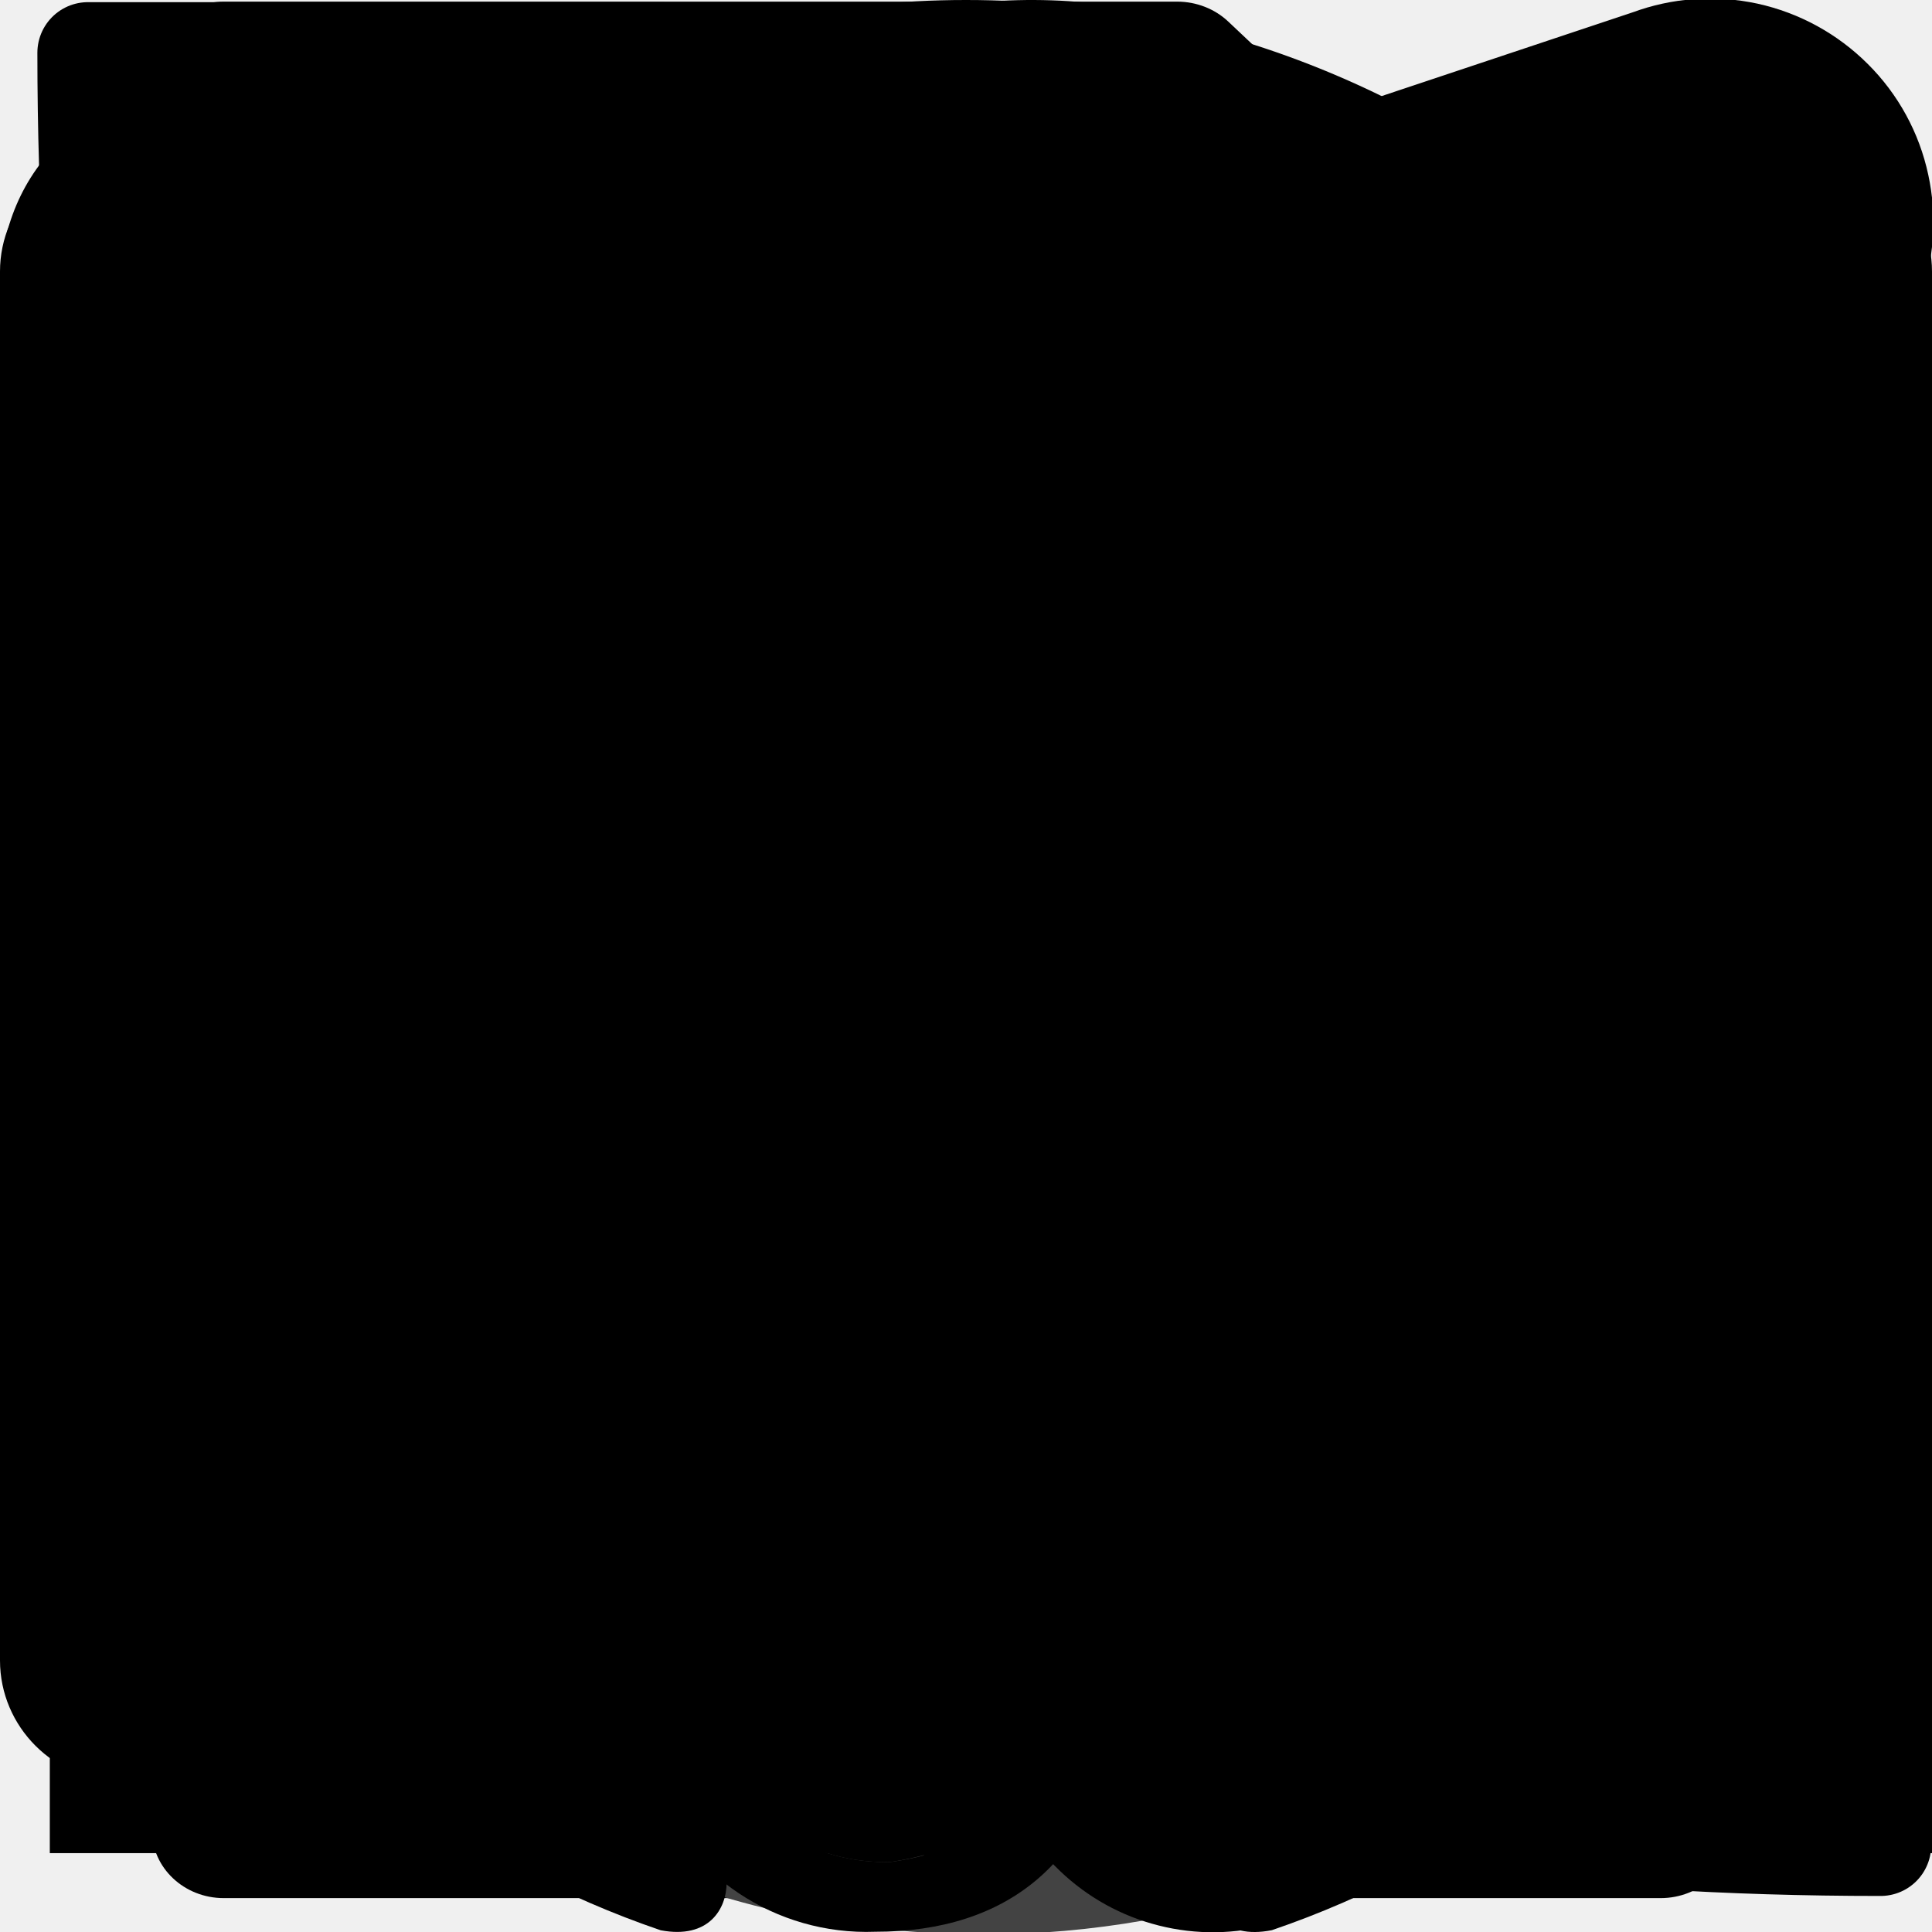
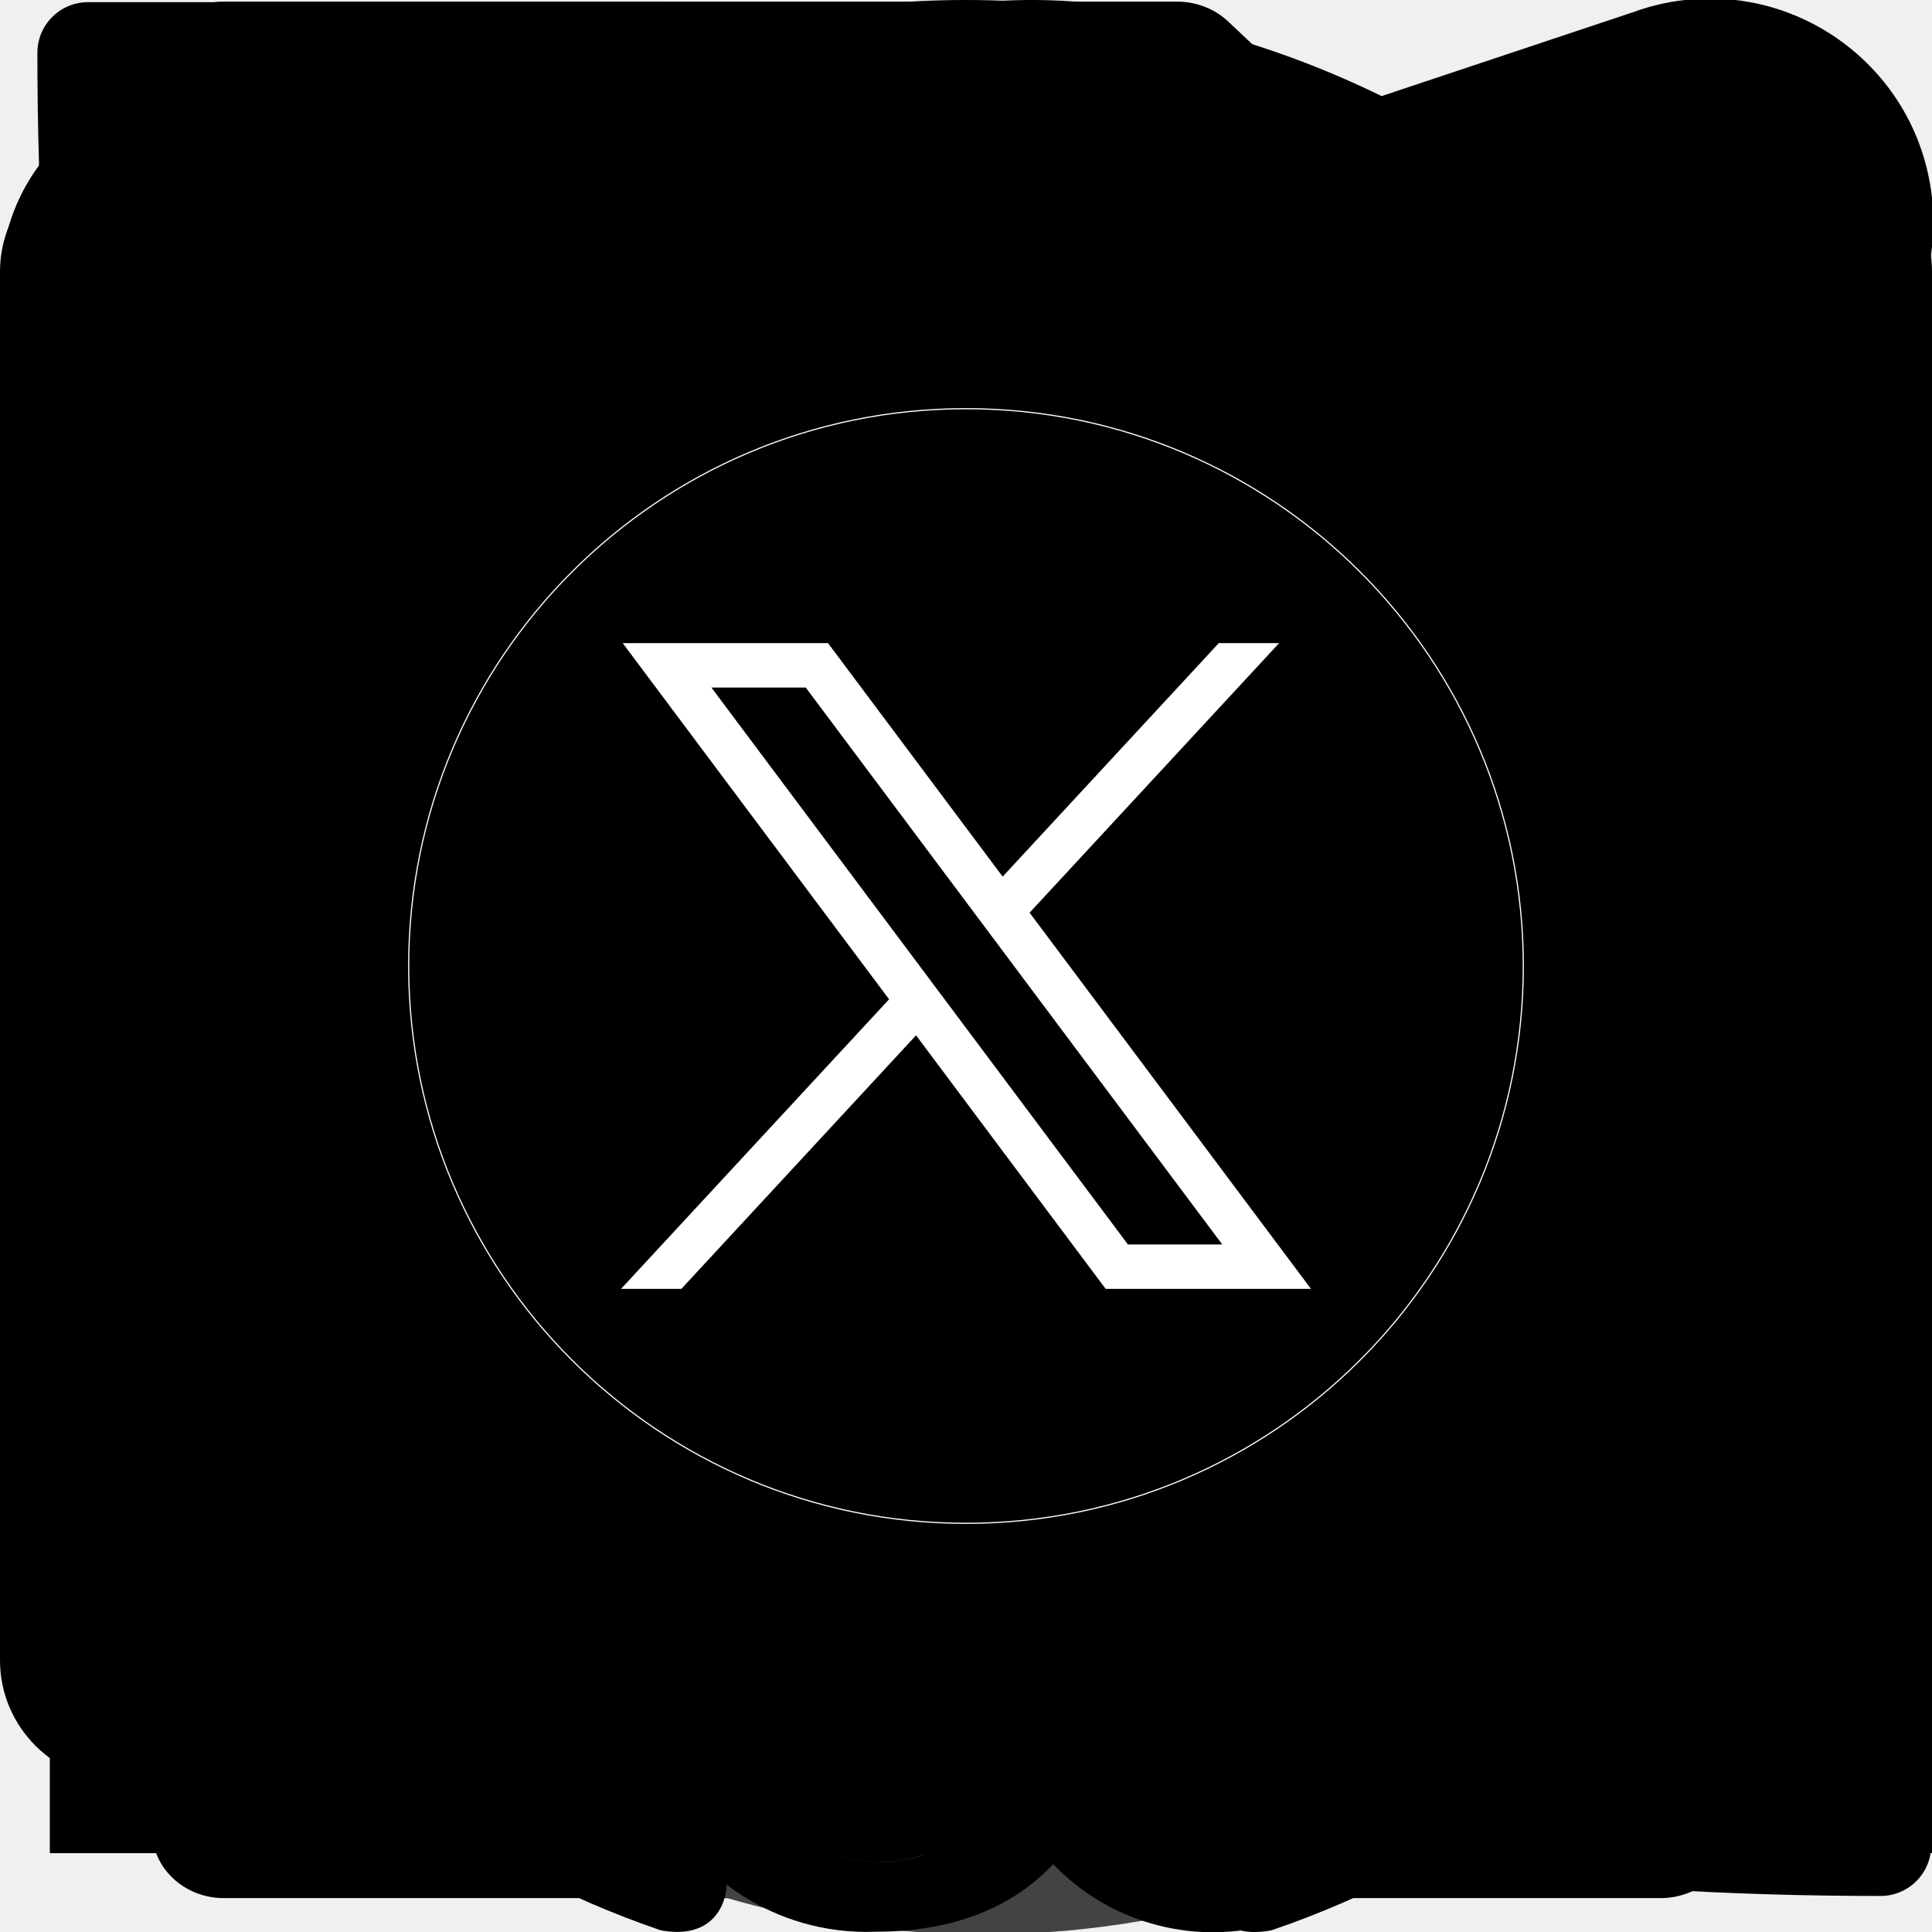
<svg xmlns="http://www.w3.org/2000/svg">
  <svg id="home" viewBox="0 0 28 28" fill="none">
    <path d="M22.602 7.692L16.106 3.147C14.335 1.906 11.617 1.974 9.914 3.293L4.263 7.703C3.135 8.583 2.244 10.388 2.244 11.809V19.591C2.244 22.467 4.579 24.813 7.455 24.813H19.613C22.489 24.813 24.824 22.479 24.824 19.602V11.956C24.824 10.433 23.843 8.561 22.602 7.692ZM14.38 20.302C14.38 20.764 13.997 21.148 13.534 21.148C13.072 21.148 12.688 20.764 12.688 20.302V16.918C12.688 16.456 13.072 16.072 13.534 16.072C13.997 16.072 14.38 16.456 14.38 16.918V20.302Z" fill="currentColor" />
  </svg>
  <svg id="user" viewBox="0 0 28 28" fill="none">
    <path d="M25.14 14C25.14 7.785 20.076 2.721 13.862 2.721C7.647 2.721 2.583 7.785 2.583 14C2.583 17.271 3.993 20.215 6.226 22.279C6.226 22.29 6.226 22.29 6.215 22.301C6.328 22.414 6.463 22.504 6.576 22.606C6.643 22.662 6.7 22.718 6.767 22.764C6.97 22.933 7.196 23.091 7.41 23.249C7.489 23.305 7.557 23.35 7.636 23.407C7.85 23.553 8.076 23.689 8.313 23.813C8.392 23.858 8.482 23.914 8.561 23.959C8.786 24.083 9.023 24.196 9.271 24.297C9.362 24.343 9.452 24.388 9.542 24.422C9.79 24.523 10.038 24.613 10.286 24.692C10.377 24.726 10.467 24.76 10.557 24.782C10.828 24.861 11.098 24.929 11.369 24.997C11.448 25.019 11.527 25.042 11.617 25.053C11.933 25.121 12.249 25.166 12.576 25.2C12.621 25.2 12.666 25.211 12.711 25.222C13.095 25.256 13.478 25.279 13.862 25.279C14.245 25.279 14.629 25.256 15.001 25.222C15.046 25.222 15.091 25.211 15.136 25.2C15.463 25.166 15.779 25.121 16.095 25.053C16.174 25.042 16.253 25.008 16.343 24.997C16.614 24.929 16.896 24.873 17.155 24.782C17.245 24.749 17.336 24.715 17.426 24.692C17.674 24.602 17.933 24.523 18.17 24.422C18.261 24.388 18.351 24.343 18.441 24.297C18.678 24.196 18.915 24.083 19.151 23.959C19.242 23.914 19.321 23.858 19.4 23.813C19.625 23.677 19.851 23.553 20.076 23.407C20.155 23.361 20.223 23.305 20.302 23.249C20.527 23.091 20.742 22.933 20.945 22.764C21.012 22.707 21.069 22.651 21.137 22.606C21.261 22.504 21.385 22.403 21.497 22.301C21.497 22.29 21.497 22.29 21.486 22.279C23.731 20.215 25.14 17.271 25.14 14ZM19.433 19.606C16.377 17.553 11.369 17.553 8.29 19.606C7.794 19.933 7.388 20.316 7.049 20.733C5.335 18.997 4.275 16.617 4.275 14C4.275 8.71 8.572 4.413 13.862 4.413C19.151 4.413 23.449 8.71 23.449 14C23.449 16.617 22.389 18.997 20.674 20.733C20.347 20.316 19.93 19.933 19.433 19.606Z" fill="currentColor" />
    <path d="M13.861 8.282C11.527 8.282 9.632 10.177 9.632 12.511C9.632 14.801 11.425 16.662 13.805 16.73C13.839 16.73 13.884 16.73 13.906 16.73C13.929 16.73 13.963 16.73 13.985 16.73C13.997 16.73 14.008 16.73 14.008 16.73C16.286 16.651 18.08 14.801 18.091 12.511C18.091 10.177 16.196 8.282 13.861 8.282Z" fill="currentColor" />
  </svg>
  <svg id="user_input" viewBox="0 0 24 24" fill="none">
    <path d="M16 7C16 8.061 15.579 9.078 14.828 9.828C14.078 10.579 13.061 11 12 11C10.939 11 9.922 10.579 9.172 9.828C8.421 9.078 8 8.061 8 7C8 5.939 8.421 4.922 9.172 4.172C9.922 3.421 10.939 3 12 3C13.061 3 14.078 3.421 14.828 4.172C15.579 4.922 16 5.939 16 7ZM12 14C10.143 14 8.363 14.738 7.05 16.05C5.737 17.363 5 19.143 5 21H19C19 19.143 18.262 17.363 16.95 16.05C15.637 14.738 13.857 14 12 14Z" stroke="currentColor" stroke-width="2" stroke-linecap="round" stroke-linejoin="round" />
  </svg>
  <svg id="folder" viewBox="0 0 28 28" fill="none">
    <path d="M24.976 12.872V19.639C24.976 24.151 23.849 25.279 19.337 25.279H8.058C3.547 25.279 2.419 24.151 2.419 19.639V8.361C2.419 3.849 3.547 2.721 8.058 2.721H9.75C11.442 2.721 11.814 3.218 12.457 4.075L14.149 6.331C14.577 6.894 14.826 7.233 15.953 7.233H19.337C23.849 7.233 24.976 8.361 24.976 12.872Z" fill="currentColor" stroke="currentColor" stroke-width="1.015" stroke-miterlimit="10" />
    <path opacity="0.4" d="M9.187 2.721H19.337C21.593 2.721 22.721 3.849 22.721 6.105V7.661" stroke="currentColor" stroke-width="1.015" stroke-miterlimit="10" stroke-linecap="round" stroke-linejoin="round" />
  </svg>
  <svg id="contact" viewBox="0 0 28 28" fill="none">
    <path d="M21.147 16.143H18.927C18.793 16.143 18.662 16.183 18.551 16.257L15.891 18.038C15.485 18.308 15.011 18.433 14.549 18.433C14.154 18.433 13.759 18.342 13.398 18.139C12.757 17.8 12.316 17.126 12.174 16.408C12.116 16.114 11.925 15.852 11.647 15.741C11.005 15.485 10.431 15.115 9.958 14.643C8.988 13.673 8.458 12.308 8.458 10.786V6.387V5.654C8.458 5.28 8.155 4.977 7.781 4.977H7.33C4.285 4.977 2.255 6.5 2.255 10.053V16.143C2.255 19.696 4.285 21.218 7.33 21.218H11.56V24.433H8.345C7.883 24.433 7.5 24.816 7.5 25.279C7.5 25.741 7.883 26.125 8.345 26.125H16.466C16.928 26.125 17.312 25.741 17.312 25.279C17.312 24.816 16.928 24.433 16.466 24.433H13.252V21.218H17.481C20.326 21.218 22.284 19.89 22.53 16.82C22.56 16.447 22.254 16.143 21.88 16.143H21.147Z" fill="currentColor" />
    <path d="M21.146 2.721H13.815C12.134 2.721 10.871 3.579 10.375 4.977C10.228 5.406 10.149 5.879 10.149 6.387V10.786C10.149 11.88 10.51 12.805 11.153 13.447C11.796 14.09 12.721 14.451 13.815 14.451V16.019C13.815 16.594 14.469 16.944 14.954 16.628L18.214 14.451H21.146C21.654 14.451 22.127 14.372 22.556 14.226C23.955 13.729 24.812 12.466 24.812 10.786V6.387C24.812 4.188 23.346 2.721 21.146 2.721ZM14.232 9.489C13.759 9.489 13.386 9.105 13.386 8.643C13.386 8.18 13.759 7.797 14.232 7.797C14.706 7.797 15.078 8.18 15.078 8.643C15.078 9.105 14.706 9.489 14.232 9.489ZM17.413 9.489C16.939 9.489 16.567 9.105 16.567 8.643C16.567 8.18 16.951 7.797 17.413 7.797C17.875 7.797 18.259 8.18 18.259 8.643C18.259 9.105 17.875 9.489 17.413 9.489ZM20.582 9.489C20.108 9.489 19.736 9.105 19.736 8.643C19.736 8.18 20.12 7.797 20.582 7.797C21.045 7.797 21.428 8.18 21.428 8.643C21.428 9.105 21.045 9.489 20.582 9.489Z" fill="currentColor" />
    <path d="M24.812 6.387V10.786C24.812 12.466 23.955 13.729 22.556 14.226C22.127 14.372 21.654 14.451 21.146 14.451H18.214L14.954 16.628C14.469 16.944 13.815 16.594 13.815 16.019V14.451C12.721 14.451 11.796 14.09 11.153 13.447C10.51 12.805 10.149 11.88 10.149 10.786V6.387C10.149 5.879 10.228 5.406 10.375 4.977C10.871 3.579 12.134 2.721 13.815 2.721H21.146C23.346 2.721 24.812 4.188 24.812 6.387Z" fill="currentColor" />
  </svg>
  <svg id="pdf" viewBox="0 0 22 26" fill="none">
    <path d="M21.03 6.423C21.212 6.594 21.314 6.824 21.314 7.066V24.632C21.314 25.136 20.882 25.544 20.348 25.544H1.012C0.477 25.544 0.045 25.136 0.045 24.632V0.934C0.045 0.43 0.477 0.022 1.012 0.022H13.843C14.1 0.022 14.348 0.119 14.529 0.29L21.03 6.423ZM19.085 7.485L13.399 2.125V7.485H19.085ZM14.342 16.351C13.883 16.337 13.396 16.37 12.842 16.435C12.108 16.008 11.614 15.422 11.262 14.56L11.295 14.435L11.332 14.288C11.462 13.771 11.532 13.395 11.553 13.015C11.569 12.728 11.552 12.463 11.498 12.218C11.398 11.688 11.001 11.379 10.5 11.36C10.033 11.342 9.604 11.588 9.494 11.968C9.316 12.584 9.42 13.395 9.799 14.777C9.317 15.86 8.68 17.131 8.252 17.84C7.681 18.117 7.237 18.369 6.864 18.649C6.371 19.019 6.064 19.398 5.979 19.797C5.938 19.982 6 20.224 6.141 20.422C6.301 20.646 6.542 20.792 6.831 20.813C7.561 20.866 8.458 20.157 9.448 18.555C9.547 18.524 9.652 18.491 9.781 18.45L10.14 18.335C10.368 18.263 10.533 18.211 10.696 18.161C11.403 17.944 11.937 17.807 12.424 17.729C13.269 18.156 14.246 18.436 14.904 18.436C15.447 18.436 15.815 18.17 15.947 17.752C16.064 17.385 15.971 16.96 15.721 16.725C15.463 16.485 14.987 16.371 14.342 16.351ZM6.85 20.009V19.998L6.854 19.989C6.898 19.881 6.955 19.778 7.023 19.682C7.152 19.495 7.33 19.298 7.551 19.088C7.669 18.975 7.792 18.866 7.937 18.743C7.969 18.715 8.176 18.542 8.215 18.508L8.552 18.211L8.307 18.58C7.935 19.139 7.598 19.542 7.31 19.805C7.204 19.901 7.11 19.973 7.035 20.018C7.01 20.034 6.984 20.048 6.956 20.059C6.944 20.064 6.933 20.067 6.922 20.067C6.91 20.069 6.899 20.067 6.888 20.063C6.877 20.059 6.867 20.051 6.86 20.041C6.853 20.032 6.85 20.02 6.85 20.009ZM10.655 13.791L10.586 13.905L10.544 13.781C10.45 13.501 10.382 13.079 10.363 12.698C10.341 12.265 10.377 12.005 10.522 12.005C10.726 12.005 10.819 12.313 10.826 12.776C10.833 13.183 10.765 13.606 10.654 13.791H10.655ZM10.479 15.457L10.525 15.341L10.588 15.449C10.942 16.054 11.4 16.559 11.904 16.911L12.013 16.987L11.88 17.012C11.387 17.109 10.927 17.253 10.299 17.492C10.364 17.467 9.646 17.745 9.464 17.81L9.305 17.868L9.39 17.729C9.763 17.116 10.107 16.381 10.479 15.457H10.479ZM15.241 17.629C15.004 17.717 14.492 17.638 13.592 17.276L13.364 17.184L13.612 17.167C14.316 17.118 14.814 17.154 15.105 17.254C15.229 17.297 15.311 17.351 15.348 17.413C15.367 17.442 15.373 17.477 15.366 17.51C15.358 17.544 15.337 17.573 15.307 17.592C15.287 17.608 15.265 17.62 15.241 17.629Z" fill="currentColor" />
  </svg>
  <svg id="moon" viewBox="-0.5 0 17 17" version="1.1" class="si-glyph si-glyph-moon-star">
    <defs>

        </defs>
    <g stroke="none" stroke-width="1" fill="none" fill-rule="evenodd">
      <g transform="translate(0, 1)" fill="#434343">
        <path d="M10.705,12.274 C6.901,12.274 3.818,9.189 3.818,5.386 C3.818,3.242 4.798,1.327 6.334,0.065 C2.748,0.892 0.072,4.099 0.072,7.936 C0.072,12.401 3.691,16.021 8.156,16.021 C11.994,16.021 15.199,13.345 16.027,9.758 C14.764,11.295 12.85,12.274 10.705,12.274 L10.705,12.274 Z" class="si-glyph-fill">

                </path>
        <path d="M12.719,0.021 L13.744,2.224 L16.037,2.576 L14.379,4.291 L14.77,6.711 L12.719,5.568 L10.668,6.711 L11.059,4.291 L9.398,2.576 L11.692,2.224 L12.719,0.021 Z" class="si-glyph-fill">

                </path>
      </g>
    </g>
  </svg>
  <svg id="globe" fill="currentColor" viewBox="0 0 32 32" version="1.1">
    <path d="M22.658 10.988h5.172c0.693 1.541 1.107 3.229 1.178 5.012h-5.934c-0.025-1.884-0.181-3.544-0.416-5.012zM20.398 3.896c2.967 1.153 5.402 3.335 6.928 6.090h-4.836c-0.549-2.805-1.383-4.799-2.092-6.090zM16.068 9.986v-6.996c1.066 0.047 2.102 0.216 3.092 0.493 0.75 1.263 1.719 3.372 2.33 6.503h-5.422zM9.489 22.014c-0.234-1.469-0.396-3.119-0.421-5.012h5.998v5.012h-5.577zM9.479 10.988h5.587v5.012h-6.004c0.025-1.886 0.183-3.543 0.417-5.012zM11.988 3.461c0.987-0.266 2.015-0.435 3.078-0.469v6.994h-5.422c0.615-3.148 1.591-5.265 2.344-6.525zM3.661 9.986c1.551-2.8 4.062-4.993 7.096-6.131-0.715 1.29-1.559 3.295-2.114 6.131h-4.982zM8.060 16h-6.060c0.066-1.781 0.467-3.474 1.158-5.012h5.316c-0.233 1.469-0.39 3.128-0.414 5.012zM8.487 22.014h-5.29c-0.694-1.543-1.139-3.224-1.204-5.012h6.071c0.024 1.893 0.188 3.541 0.423 5.012zM8.651 23.016c0.559 2.864 1.416 4.867 2.134 6.142-3.045-1.133-5.557-3.335-7.11-6.142h4.976zM15.066 23.016v6.994c-1.052-0.033-2.067-0.199-3.045-0.46-0.755-1.236-1.736-3.363-2.356-6.534h5.401zM21.471 23.016c-0.617 3.152-1.592 5.271-2.344 6.512-0.979 0.271-2.006 0.418-3.059 0.465v-6.977h5.403zM16.068 17.002h5.998c-0.023 1.893-0.188 3.542-0.422 5.012h-5.576v-5.012zM22.072 16h-6.004v-5.012h5.586c0.235 1.469 0.393 3.126 0.418 5.012zM23.070 17.002h5.926c-0.066 1.787-0.506 3.468-1.197 5.012h-5.152c0.234-1.471 0.398-3.119 0.423-5.012zM27.318 23.016c-1.521 2.766-3.967 4.949-6.947 6.1 0.715-1.276 1.561-3.266 2.113-6.1h4.834z" />
  </svg>
  <svg id="lang" viewBox="0 0 24 24" fill="none">
    <path d="M2 12C2 17.523 6.477 22 12 22C17.523 22 22 17.523 22 12C22 6.477 17.523 2 12 2C6.477 2 2 6.477 2 12Z" stroke="currentColor" stroke-width="1.5" stroke-linecap="round" stroke-linejoin="round" />
    <path d="M13 2.049C13 2.049 16 6 16 12C16 18 13 21.951 13 21.951" stroke="currentColor" stroke-width="1.5" stroke-linecap="round" stroke-linejoin="round" />
    <path d="M11 21.951C11 21.951 8 18 8 12C8 6 11 2.049 11 2.049" stroke="currentColor" stroke-width="1.5" stroke-linecap="round" stroke-linejoin="round" />
    <path d="M2.63 15.5H21.37" stroke="currentColor" stroke-width="1.5" stroke-linecap="round" stroke-linejoin="round" />
    <path d="M2.63 8.5H21.37" stroke="currentColor" stroke-width="1.5" stroke-linecap="round" stroke-linejoin="round" />
  </svg>
  <svg id="love" viewBox="0 0 128 128" aria-hidden="true" role="img" class="iconify iconify--noto" preserveAspectRatio="xMidYMid meet">
    <path d="M64.8 120.71c3.68 0 32.11-24.18 48.7-44.07c15.96-19.14 10.2-41.74 6.69-48.03c-4.15-7.43-56.94 17.01-56.94 17.01S14.07 17.99 10.39 23.99C5.4 32.13-1.59 53.54 12.52 73.45C27.5 94.6 60.85 120.71 64.8 120.71z" fill="#db0a28" />
    <path d="M64.55 114.2s52.26-38.68 56.75-62.3c4.25-22.37-4.45-33.22-15.16-38.45C78.99.19 65.29 26.21 64 26.21S49.95.14 23.7 11.42C9.24 17.63 3.18 34.53 8.91 53.57c8.41 27.94 55.64 60.63 55.64 60.63z" fill="#ff262e" />
  </svg>
  <svg id="Github" viewBox="0 0 20 20" version="1.1">
    <defs>

        </defs>
    <g id="Page-1" stroke="none" stroke-width="1" fill="none" fill-rule="evenodd">
      <g id="Dribbble-Light-Preview" transform="translate(-140, -7559)" fill="currentColor">
        <g id="icons" transform="translate(56, 160)">
          <path d="M94,7399 C99.523,7399 104,7403.59 104,7409.253 C104,7413.782 101.138,7417.624 97.167,7418.981 C96.66,7419.082 96.48,7418.762 96.48,7418.489 C96.48,7418.151 96.492,7417.047 96.492,7415.675 C96.492,7414.719 96.172,7414.095 95.813,7413.777 C98.04,7413.523 100.38,7412.656 100.38,7408.718 C100.38,7407.598 99.992,7406.684 99.35,7405.966 C99.454,7405.707 99.797,7404.664 99.252,7403.252 C99.252,7403.252 98.414,7402.977 96.505,7404.303 C95.706,7404.076 94.85,7403.962 94,7403.958 C93.15,7403.962 92.295,7404.076 91.497,7404.303 C89.586,7402.977 88.746,7403.252 88.746,7403.252 C88.203,7404.664 88.546,7405.707 88.649,7405.966 C88.01,7406.684 87.619,7407.598 87.619,7408.718 C87.619,7412.646 89.954,7413.526 92.175,7413.785 C91.889,7414.041 91.63,7414.493 91.54,7415.156 C90.97,7415.418 89.522,7415.871 88.63,7414.304 C88.63,7414.304 88.101,7413.319 87.097,7413.247 C87.097,7413.247 86.122,7413.234 87.029,7413.87 C87.029,7413.87 87.684,7414.185 88.139,7415.37 C88.139,7415.37 88.726,7417.2 91.508,7416.58 C91.513,7417.437 91.522,7418.245 91.522,7418.489 C91.522,7418.76 91.338,7419.077 90.839,7418.982 C86.865,7417.627 84,7413.783 84,7409.253 C84,7403.59 88.478,7399 94,7399" id="github-[#142]">

                    </path>
        </g>
      </g>
    </g>
  </svg>
  <svg id="Linkedin" fill="currentColor" version="1.1" viewBox="-271 283.9 256 235.1" xml:space="preserve">
    <g>
      <rect x="-264.4" y="359.3" width="49.9" height="159.7" />
      <path d="M-240.5,283.9c-18.4,0-30.5,11.9-30.5,27.7c0,15.5,11.7,27.7,29.8,27.7h0.4c18.8,0,30.5-12.3,30.4-27.7   C-210.8,295.8-222.1,283.9-240.5,283.9z" />
      <path d="M-78.2,357.8c-28.6,0-46.5,15.6-49.8,26.6v-25.1h-56.1c0.7,13.3,0,159.7,0,159.7h56.1v-86.3c0-4.9-0.2-9.7,1.2-13.1   c3.8-9.6,12.1-19.6,27-19.6c19.5,0,28.3,14.8,28.3,36.4V519h56.6v-88.8C-14.9,380.8-42.7,357.8-78.2,357.8z" />
    </g>
  </svg>
  <svg id="Telegram" viewBox="0 0 48 48" fill="none">
    <path d="M41.419 7.309C41.419 7.309 45.305 5.794 44.981 9.473C44.873 10.988 43.902 16.291 43.146 22.026L40.556 39.016C40.556 39.016 40.34 41.505 38.397 41.938C36.455 42.37 33.541 40.423 33.001 39.99C32.569 39.665 24.907 34.795 22.209 32.415C21.453 31.765 20.59 30.467 22.317 28.952L33.649 18.131C34.944 16.832 36.239 13.802 30.843 17.481L15.733 27.762C15.733 27.762 14.006 28.844 10.769 27.87L3.753 25.706C3.753 25.706 1.163 24.082 5.588 22.459C16.381 17.373 29.655 12.179 41.419 7.309Z" fill="currentColor" />
  </svg>
  <svg id="arrow" viewBox="0 0 24 24" fill="none">
    <path d="M10 7L15 12L10 17" stroke="currentColor" stroke-width="1.5" stroke-linecap="round" stroke-linejoin="round" />
  </svg>
  <svg id="eye_open" viewBox="0 0 24 24" fill="none">
    <path d="M12 5C5.636 5 2 12 2 12C2 12 5.636 19 12 19C18.364 19 22 12 22 12C22 12 18.364 5 12 5Z" stroke="currentColor" stroke-width="1.5" stroke-linecap="round" stroke-linejoin="round" />
    <path d="M12 15C13.657 15 15 13.657 15 12C15 10.343 13.657 9 12 9C10.343 9 9 10.343 9 12C9 13.657 10.343 15 12 15Z" stroke="currentColor" stroke-width="1.5" stroke-linecap="round" stroke-linejoin="round" />
  </svg>
  <svg id="eye_close" viewBox="0 0 24 24" fill="none">
    <path d="M22 12C22 12 21.308 13.332 20 14.834M10 5.236C10.324 5.158 10.658 5.098 11 5.058C11.325 5.02 11.659 5 12 5C14.878 5 17.198 6.432 18.876 8M12 9C12.351 9 12.687 9.06 13 9.171C13.852 9.472 14.528 10.148 14.829 11C14.94 11.313 15 11.649 15 12M3 3L21 21M12 15C11.649 15 11.313 14.94 11 14.829C10.148 14.528 9.472 13.852 9.171 13C9.114 12.839 9.07 12.672 9.041 12.5M4.147 9C3.839 9.345 3.562 9.682 3.319 10C2.453 11.128 2 12 2 12C2 12 5.636 19 12 19C12.341 19 12.675 18.98 13 18.942" stroke="currentColor" stroke-width="1.5" stroke-linecap="round" stroke-linejoin="round" />
  </svg>
  <svg id="edu" viewBox="0 0 48 48" fill="none">
    <path d="M33.66 31.28C35 30.4 36.76 31.36 36.76 32.96V35.54C36.76 38.08 34.78 40.8 32.4 41.6L26.02 43.72C24.9 44.1 23.08 44.1 21.98 43.72L15.6 41.6C13.2 40.8 11.24 38.08 11.24 35.54V32.94C11.24 31.36 13 30.4 14.32 31.26L18.44 33.94C20.02 35 22.02 35.52 24.02 35.52C26.02 35.52 28.02 35 29.6 33.94L33.66 31.28Z" fill="currentColor" />
    <path d="M39.96 12.92L27.98 5.06C25.82 3.64 22.26 3.64 20.1 5.06L8.06 12.92C4.2 15.42 4.2 21.08 8.06 23.6L11.26 25.68L20.1 31.44C22.26 32.86 25.82 32.86 27.98 31.44L36.76 25.68L39.5 23.88V30C39.5 30.82 40.18 31.5 41 31.5C41.82 31.5 42.5 30.82 42.5 30V20.16C43.3 17.58 42.48 14.58 39.96 12.92Z" fill="currentColor" />
  </svg>
  <svg id="close" viewBox="0 0 24 24" fill="none">
    <g id="Menu / Close_LG">
      <path id="Vector" d="M21 21L12 12M12 12L3 3M12 12L21 3M12 12L3 21" stroke="currentColor" stroke-width="2" stroke-linecap="round" stroke-linejoin="round" />
    </g>
  </svg>
  <svg fill="currentColor" id="img" viewBox="0 0 32 32" version="1.1">
    <path d="M30 2.497h-28c-1.099 0-2 0.901-2 2v23.006c0 1.099 0.9 2 2 2h28c1.099 0 2-0.901 2-2v-23.006c0-1.099-0.901-2-2-2zM30 27.503l-28-0v-5.892l8.027-7.779 8.275 8.265c0.341 0.414 0.948 0.361 1.379 0.035l3.652-3.306 6.587 6.762c0.025 0.025 0.053 0.044 0.080 0.065v1.85zM30 22.806l-5.876-6.013c-0.357-0.352-0.915-0.387-1.311-0.086l-3.768 3.282-8.28-8.19c-0.177-0.214-0.432-0.344-0.709-0.363-0.275-0.010-0.547 0.080-0.749 0.27l-7.309 7.112v-14.322h28v18.309zM23 12.504c1.102 0 1.995-0.894 1.995-1.995s-0.892-1.995-1.995-1.995-1.995 0.894-1.995 1.995c0 1.101 0.892 1.995 1.995 1.995z" />
  </svg>
  <svg id="video" viewBox="0 0 24 24" fill="none">
    <path d="M16 10L18.577 8.454C19.37 7.978 19.767 7.74 20.093 7.771C20.377 7.797 20.637 7.944 20.806 8.174C21 8.438 21 8.901 21 9.826V14.174C21 15.099 21 15.562 20.806 15.826C20.637 16.056 20.377 16.203 20.093 16.23C19.767 16.26 19.37 16.022 18.577 15.546L16 14M6.2 18H12.8C13.92 18 14.48 18 14.908 17.782C15.284 17.59 15.59 17.284 15.782 16.908C16 16.48 16 15.92 16 14.8V9.2C16 8.08 16 7.52 15.782 7.092C15.59 6.716 15.284 6.41 14.908 6.218C14.48 6 13.92 6 12.8 6H6.2C5.08 6 4.52 6 4.092 6.218C3.716 6.41 3.41 6.716 3.218 7.092C3 7.52 3 8.08 3 9.2V14.8C3 15.92 3 16.48 3.218 16.908C3.41 17.284 3.716 17.59 4.092 17.782C4.52 18 5.08 18 6.2 18Z" stroke="currentColor" stroke-width="2" stroke-linecap="round" stroke-linejoin="round" />
  </svg>
  <svg id="play" viewBox="0 0 24 24" fill="none">
    <path d="M20.409 9.353C22.53 10.507 22.53 13.493 20.409 14.647L7.597 21.614C5.534 22.736 3 21.276 3 18.967L3 5.033C3 2.724 5.534 1.264 7.597 2.385L20.409 9.353Z" stroke="currentColor" stroke-width="1.5" />
  </svg>
  <svg id="pause" viewBox="0 0 24 24" fill="none">
    <path fill-rule="evenodd" clip-rule="evenodd" d="M5.948 1.25H6.052C6.95 1.25 7.7 1.25 8.294 1.33C8.922 1.414 9.489 1.6 9.945 2.055C10.4 2.511 10.586 3.078 10.67 3.706C10.75 4.3 10.75 5.05 10.75 5.948V18.052C10.75 18.951 10.75 19.7 10.67 20.294C10.586 20.922 10.4 21.489 9.945 21.945C9.489 22.4 8.922 22.586 8.294 22.67C7.7 22.75 6.95 22.75 6.052 22.75H5.948C5.05 22.75 4.3 22.75 3.706 22.67C3.078 22.586 2.511 22.4 2.055 21.945C1.6 21.489 1.414 20.922 1.33 20.294C1.25 19.7 1.25 18.951 1.25 18.052V5.948C1.25 5.05 1.25 4.3 1.33 3.706C1.414 3.078 1.6 2.511 2.055 2.055C2.511 1.6 3.078 1.414 3.706 1.33C4.3 1.25 5.05 1.25 5.948 1.25ZM3.905 2.817C3.444 2.879 3.246 2.986 3.116 3.116C2.986 3.246 2.879 3.444 2.817 3.905C2.752 4.388 2.75 5.036 2.75 6V18C2.75 18.964 2.752 19.612 2.817 20.095C2.879 20.556 2.986 20.754 3.116 20.884C3.246 21.014 3.444 21.121 3.905 21.183C4.388 21.248 5.036 21.25 6 21.25C6.964 21.25 7.612 21.248 8.095 21.183C8.556 21.121 8.754 21.014 8.884 20.884C9.014 20.754 9.121 20.556 9.183 20.095C9.248 19.612 9.25 18.964 9.25 18V6C9.25 5.036 9.248 4.388 9.183 3.905C9.121 3.444 9.014 3.246 8.884 3.116C8.754 2.986 8.556 2.879 8.095 2.817C7.612 2.752 6.964 2.75 6 2.75C5.036 2.75 4.388 2.752 3.905 2.817ZM17.948 1.25H18.052C18.951 1.25 19.7 1.25 20.294 1.33C20.922 1.414 21.489 1.6 21.945 2.055C22.4 2.511 22.586 3.078 22.67 3.706C22.75 4.3 22.75 5.05 22.75 5.948V18.052C22.75 18.951 22.75 19.7 22.67 20.294C22.586 20.922 22.4 21.489 21.945 21.945C21.489 22.4 20.922 22.586 20.294 22.67C19.7 22.75 18.951 22.75 18.052 22.75H17.948C17.049 22.75 16.3 22.75 15.706 22.67C15.078 22.586 14.511 22.4 14.056 21.945C13.6 21.489 13.414 20.922 13.33 20.294C13.25 19.7 13.25 18.951 13.25 18.052V5.948C13.25 5.05 13.25 4.3 13.33 3.706C13.414 3.078 13.6 2.511 14.056 2.055C14.511 1.6 15.078 1.414 15.706 1.33C16.3 1.25 17.049 1.25 17.948 1.25ZM15.905 2.817C15.444 2.879 15.246 2.986 15.116 3.116C14.986 3.246 14.879 3.444 14.816 3.905C14.752 4.388 14.75 5.036 14.75 6V18C14.75 18.964 14.752 19.612 14.816 20.095C14.879 20.556 14.986 20.754 15.116 20.884C15.246 21.014 15.444 21.121 15.905 21.183C16.388 21.248 17.036 21.25 18 21.25C18.964 21.25 19.612 21.248 20.095 21.183C20.556 21.121 20.754 21.014 20.884 20.884C21.014 20.754 21.121 20.556 21.183 20.095C21.248 19.612 21.25 18.964 21.25 18V6C21.25 5.036 21.248 4.388 21.183 3.905C21.121 3.444 21.014 3.246 20.884 3.116C20.754 2.986 20.556 2.879 20.095 2.817C19.612 2.752 18.964 2.75 18 2.75C17.036 2.75 16.388 2.752 15.905 2.817Z" fill="currentColor" />
  </svg>
  <svg id="zoom" viewBox="0 0 24 24" fill="none">
    <path d="M14.954 14.946L21 21M17 10C17 13.866 13.866 17 10 17C6.134 17 3 13.866 3 10C3 6.134 6.134 3 10 3C13.866 3 17 6.134 17 10Z" stroke="currentColor" stroke-width="2" stroke-linecap="round" stroke-linejoin="round" />
  </svg>
  <svg id="phone" viewBox="0 0 39 39" fill="none">
    <path d="M1.776 1.065C1.776 25.672 13.355 37.251 37.962 37.251V25.672L27.829 22.777L24.935 27.119C19.145 27.119 11.908 19.882 11.908 14.092L16.25 11.197L13.355 1.065H1.776Z" stroke="currentColor" stroke-width="2.043" stroke-linecap="round" stroke-linejoin="round" />
  </svg>
  <svg id="location" viewBox="0 0 35 45" fill="none">
    <path d="M31.401 17.929C31.401 14.25 29.939 10.721 27.337 8.119C24.735 5.517 21.206 4.055 17.527 4.055C13.847 4.055 10.318 5.517 7.716 8.119C5.114 10.721 3.652 14.25 3.652 17.929C3.652 23.621 8.206 31.039 17.527 39.925C26.847 31.039 31.401 23.621 31.401 17.929ZM17.527 44.136C6.221 33.86 0.569 25.122 0.569 17.929C0.569 13.432 2.356 9.119 5.536 5.939C8.716 2.759 13.029 0.972 17.527 0.972C22.024 0.972 26.337 2.759 29.517 5.939C32.697 9.119 34.484 13.432 34.484 17.929C34.484 25.122 28.833 33.86 17.527 44.136Z" fill="currentColor" />
    <path d="M17.527 22.554C18.753 22.554 19.93 22.067 20.797 21.199C21.664 20.332 22.151 19.156 22.151 17.929C22.151 16.703 21.664 15.526 20.797 14.659C19.93 13.792 18.753 13.305 17.527 13.305C16.3 13.305 15.124 13.792 14.257 14.659C13.389 15.526 12.902 16.703 12.902 17.929C12.902 19.156 13.389 20.332 14.257 21.199C15.124 22.067 16.3 22.554 17.527 22.554ZM17.527 25.637C15.482 25.637 13.522 24.825 12.076 23.38C10.631 21.934 9.819 19.973 9.819 17.929C9.819 15.885 10.631 13.924 12.076 12.479C13.522 11.033 15.482 10.221 17.527 10.221C19.571 10.221 21.532 11.033 22.977 12.479C24.422 13.924 25.235 15.885 25.235 17.929C25.235 19.973 24.422 21.934 22.977 23.38C21.532 24.825 19.571 25.637 17.527 25.637Z" fill="currentColor" />
  </svg>
  <svg id="mail" viewBox="0 0 32 32" fill="none">
    <path d="M29 9V23C29 23.53 28.789 24.039 28.414 24.414C28.039 24.789 27.53 25 27 25H5C4.47 25 3.961 24.789 3.586 24.414C3.211 24.039 3 23.53 3 23V9M29 9C29 8.47 28.789 7.961 28.414 7.586C28.039 7.211 27.53 7 27 7H5C4.47 7 3.961 7.211 3.586 7.586C3.211 7.961 3 8.47 3 9M29 9L17.138 17.212C16.804 17.443 16.407 17.567 16 17.567C15.593 17.567 15.196 17.443 14.862 17.212L3 9" stroke="currentColor" stroke-width="2" stroke-linecap="round" stroke-linejoin="round" />
  </svg>
  <svg id="send" viewBox="0 0 14 14" fill="none">
    <g clip-path="url(#clip0_244_16)">
      <path d="M3.57 8.74L0.83 6C0.701 5.871 0.606 5.712 0.554 5.538C0.501 5.363 0.493 5.178 0.53 5C0.566 4.804 0.653 4.62 0.783 4.469C0.913 4.318 1.081 4.204 1.27 4.14L12 0.56C12.201 0.485 12.419 0.47 12.629 0.515C12.838 0.561 13.03 0.666 13.182 0.818C13.334 0.969 13.439 1.161 13.484 1.371C13.53 1.581 13.515 1.799 13.44 2L9.86 12.73C9.8 12.912 9.694 13.076 9.552 13.206C9.41 13.335 9.237 13.426 9.05 13.47C8.864 13.516 8.669 13.512 8.485 13.459C8.301 13.407 8.134 13.307 8 13.17L5.82 11L3.48 12.21L3.57 8.74ZM3.57 8.74L13.12 0.78" stroke="currentColor" stroke-linecap="round" stroke-linejoin="round" />
    </g>
    <defs>
      <clipPath id="clip0_244_16">
        <rect width="14" height="14" fill="transparent" />
      </clipPath>
    </defs>
  </svg>
  <svg id="subject" viewBox="-39.34 0 230.34 230.34">
    <g id="Layer_2" data-name="Layer 2">
      <g id="Layer_1-2" data-name="Layer 1">
        <path d="M92.17,118.09c-.87,3-2,5.42-2.19,7.88-.73,9.66-2.85,19.27-1,29.06.62,3.32-.43,4.7-3.49,6a19.65,19.65,0,0,1-4.08,1.26,62.72,62.72,0,0,1-28.93-.9,46.2,46.2,0,0,1-7.8-3.54c-3.16-1.56-4.35-4.18-4.37-7.7,0-13.46-.53-26.91-.26-40.36.13-6.54,1.4-13.07,2.45-19.56A31.16,31.16,0,0,1,48,77.63c4.15-1.38,8.45-.92,12.7-.86a83.38,83.38,0,0,0,23.79-3c3.65-1,6.89-2.76,9-6.16a9.27,9.27,0,0,0,.49-9.74C89.2,48.57,82,44.93,72,47.79c-14.47,4.13-25.56,12.5-31.67,26.72-2.92,6.8-5,7.77-11.79,5.93a16.71,16.71,0,0,1-4.79-1.84C16.57,73.9,9.43,69.14,2.39,64.23.1,62.64-.4,60.33.28,57.41a34.36,34.36,0,0,1,6.2-13.08A152.75,152.75,0,0,1,41.1,11.24C48.57,6,57.21,4,65.89,2.08,76.63-.3,87.27-.87,98.22,1.6A52.15,52.15,0,0,1,126,17.54c4.64,5.06,9,10.39,13.23,15.81a59.23,59.23,0,0,1,11.09,24.82c4.65,22.12-3.36,39.08-20.11,53-6.1,5.06-13.15,6.7-20.74,6.89C104.06,118.2,98.63,118.09,92.17,118.09Zm-12.63,35.2c.24-1.8.58-3.73.74-5.68.5-6,.79-12,1.45-18,.56-5.12,1.56-10.19,2.28-15.29.43-3,2.27-4.54,5-5a25.09,25.09,0,0,1,5.11-.44c5.16.12,10.31.29,15.45.6a19.35,19.35,0,0,0,10-1.67c10.44-5.26,18.35-13,21.34-24.48,2.56-9.8,2.67-19.8-1.26-29.54a59.65,59.65,0,0,0-8.88-15.6c-3.81-4.66-7.39-9.52-11.42-14-6.26-6.9-13.68-12.07-23-14.34C79.58,5.71,63.56,8.48,48.09,15.8a31,31,0,0,0-4.32,2.8C32.19,26.74,22.38,36.75,13.49,47.66c-2.29,2.81-4.82,5.72-4.93,9.64A68.21,68.21,0,0,0,32.27,73.21l4.27-7.15c3.4-5.68,7-11.24,12.52-15.09,8.08-5.64,17-9.86,26.67-11.32,13.48-2,23.84,4.81,27.91,19.59a14.25,14.25,0,0,1-.76,9.28C100.34,74.66,96.25,79,89.71,81.09a68.91,68.91,0,0,1-21.95,3.45c-4.51,0-9.07-.48-13.29.43-3.58,5-4,10.56-4.28,16-.72,13.39-1.19,26.79-1.67,40.19A56.2,56.2,0,0,0,49,147.5C59.45,154.9,67.7,156.45,79.54,153.29Z" />
        <path d="M65,230.31a27.48,27.48,0,0,1-26.76-17.82,20.66,20.66,0,0,1-1.56-10.07c1.21-9.33,4.72-17.43,11.77-24.13,6.5-6.19,13.47-7.72,22-5.49,5.61,1.47,11.06,2.83,15.42,6.95,6.45,6.08,9.93,13.2,8.3,22.27-.25,1.41-.38,2.84-.62,4.25C90.9,221.87,80.84,230.33,65,230.31ZM66.79,222a38.22,38.22,0,0,0,5.94-1.33c7.75-2.77,14.61-13.85,13.67-21.93a16.51,16.51,0,0,0-1.31-4c-4-10.17-12.6-13.4-22.46-14.34A9,9,0,0,0,57,181.82c-6,4.3-10.38,10.17-11.58,17.39C43.44,211.17,53.14,222.26,66.79,222Z" />
        <path fill="currentColor" d="M79.54,153.29C67.7,156.45,59.45,154.9,49,147.5a56.2,56.2,0,0,1-.43-6.38c.48-13.4.95-26.8,1.67-40.19.3-5.4.7-10.91,4.28-16,4.22-.91,8.78-.45,13.29-.43a68.91,68.91,0,0,0,21.95-3.45c6.54-2.14,10.63-6.43,13.17-12.57a14.25,14.25,0,0,0,.76-9.28C99.57,44.46,89.21,37.61,75.73,39.65,66,41.11,57.14,45.33,49.06,51c-5.53,3.85-9.12,9.41-12.52,15.09l-4.27,7.15A68.21,68.21,0,0,1,8.56,57.3c.11-3.92,2.64-6.83,4.93-9.64,8.89-10.91,18.7-20.92,30.28-29.06a31,31,0,0,1,4.32-2.8C63.56,8.48,79.58,5.71,96.5,9.87c9.27,2.27,16.69,7.44,23,14.34,4,4.44,7.61,9.3,11.42,14a59.65,59.65,0,0,1,8.88,15.6c3.93,9.74,3.82,19.74,1.26,29.54-3,11.45-10.9,19.22-21.34,24.48a19.35,19.35,0,0,1-10,1.67c-5.14-.31-10.29-.48-15.45-.6a25.09,25.09,0,0,0-5.11.44c-2.78.5-4.62,2-5,5-.72,5.1-1.72,10.17-2.28,15.29-.66,6-1,12-1.45,18C80.12,149.56,79.78,151.49,79.54,153.29Z" />
        <path fill="currentColor" d="M66.79,222c-13.65.28-23.35-10.81-21.37-22.77C46.62,192,51,186.12,57,181.82a9,9,0,0,1,5.63-1.47c9.86.94,18.43,4.17,22.46,14.34a16.51,16.51,0,0,1,1.31,4c.94,8.08-5.92,19.16-13.67,21.93A38.22,38.22,0,0,1,66.79,222Z" />
      </g>
    </g>
  </svg>
  <svg id="error" viewBox="0 0 24 24" fill="none">
    <path fill-rule="evenodd" clip-rule="evenodd" d="M12 22c5.523 0 10-4.477 10-10S17.523 2 12 2 2 6.477 2 12s4.477 10 10 10zm-1.5-5.009c0-.867.659-1.491 1.491-1.491.85 0 1.509.624 1.509 1.491 0 .867-.659 1.509-1.509 1.509-.832 0-1.491-.642-1.491-1.509zM11.172 6a.5.5 0 0 0-.499.522l.306 7a.5.5 0 0 0 .5.478h1.043a.5.5 0 0 0 .5-.478l.305-7a.5.5 0 0 0-.5-.522h-1.655z" fill="currentColor" />
  </svg>
  <svg id="blog" viewBox="0 0 24 24" fill="none">
    <path d="M9 3V21M7.8 3H16.2C17.88 3 18.72 3 19.362 3.327C19.927 3.615 20.385 4.074 20.673 4.638C21 5.28 21 6.12 21 7.8V16.2C21 17.88 21 18.72 20.673 19.362C20.385 19.927 19.927 20.385 19.362 20.673C18.72 21 17.88 21 16.2 21H7.8C6.12 21 5.28 21 4.638 20.673C4.074 20.385 3.615 19.927 3.327 19.362C3 18.72 3 17.88 3 16.2V7.8C3 6.12 3 5.28 3.327 4.638C3.615 4.074 4.074 3.615 4.638 3.327C5.28 3 6.12 3 7.8 3Z" stroke="currentColor" stroke-width="2" stroke-linecap="round" stroke-linejoin="round" />
  </svg>
  <svg id="link" viewBox="0 0 24 24" fill="none">
    <path d="M15.197 3.355C16.87 1.675 19.448 1.539 20.954 3.05C22.46 4.562 22.324 7.15 20.651 8.829L18.227 11.263M10.046 14C8.54 12.488 8.676 9.901 10.349 8.221L12.5 6.062" stroke="currentColor" stroke-width="1.5" stroke-linecap="round" />
    <path d="M13.954 10C15.46 11.512 15.324 14.099 13.651 15.779L11.227 18.212L8.803 20.645C7.13 22.325 4.552 22.461 3.046 20.95C1.54 19.438 1.676 16.85 3.349 15.171L5.773 12.737" stroke="currentColor" stroke-width="1.5" stroke-linecap="round" />
  </svg>
  <svg id="clock" viewBox="0 0 24 24" fill="none">
    <path d="M12 21C16.971 21 21 16.971 21 12C21 7.029 16.971 3 12 3C7.029 3 3 7.029 3 12C3 16.971 7.029 21 12 21Z" stroke="currentColor" stroke-width="1.5" stroke-linecap="round" stroke-linejoin="round" />
    <path d="M12 6V12" stroke="currentColor" stroke-width="1.5" stroke-linecap="round" stroke-linejoin="round" />
    <path d="M16.24 16.24L12 12" stroke="currentColor" stroke-width="1.5" stroke-linecap="round" stroke-linejoin="round" />
  </svg>
+   <svg id="twitter" enable-background="new 0 0 1668.56 1221.19" viewBox="0 0 1668.56 1221.19">
+     <circle cx="834.28" cy="610.6" r="481.33" stroke="#fff" stroke-miterlimit="10" />
+     <path fill="#fff" d="M485.39,356.79l230.07,307.62L483.94,914.52h52.11l202.7-218.98l163.77,218.98h177.32    L836.82,589.6l215.5-232.81h-52.11L813.54,558.46L662.71,356.79H485.39z M562.02,395.17h81.46l359.72,480.97h-81.46L562.02,395.17    z" transform="translate(52.39 -25.059)" />
+   </svg>
</svg>
